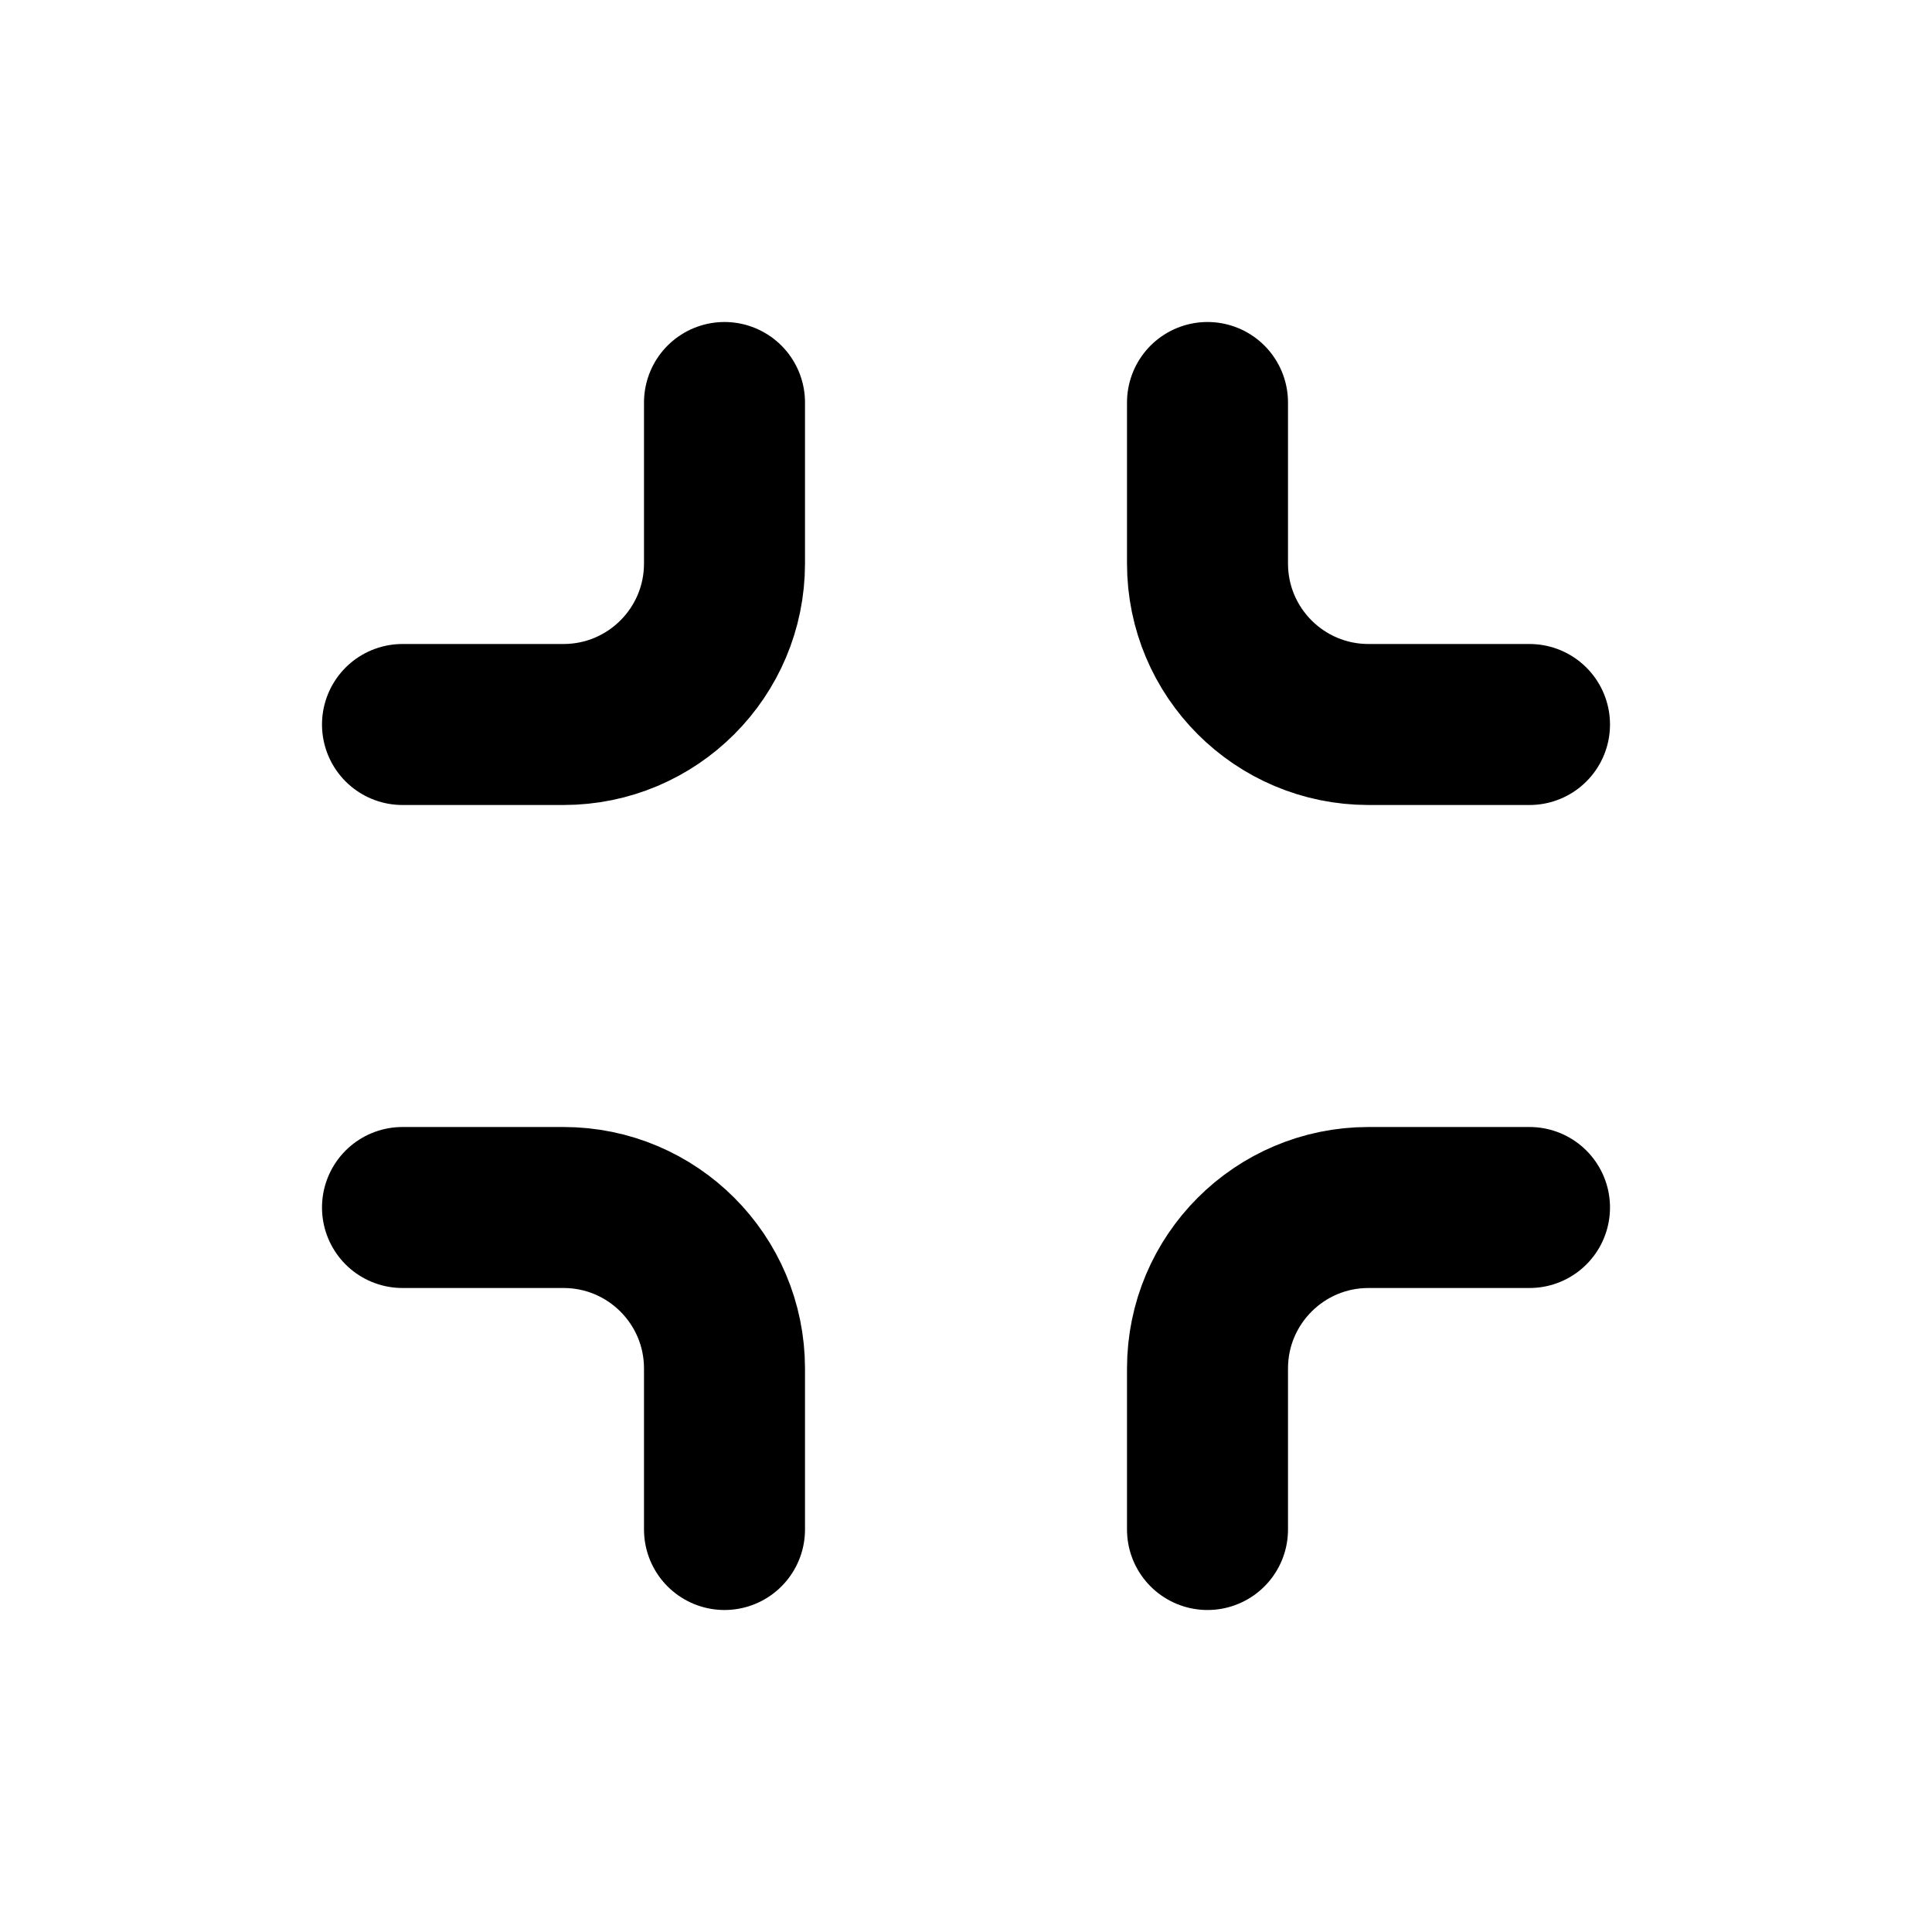
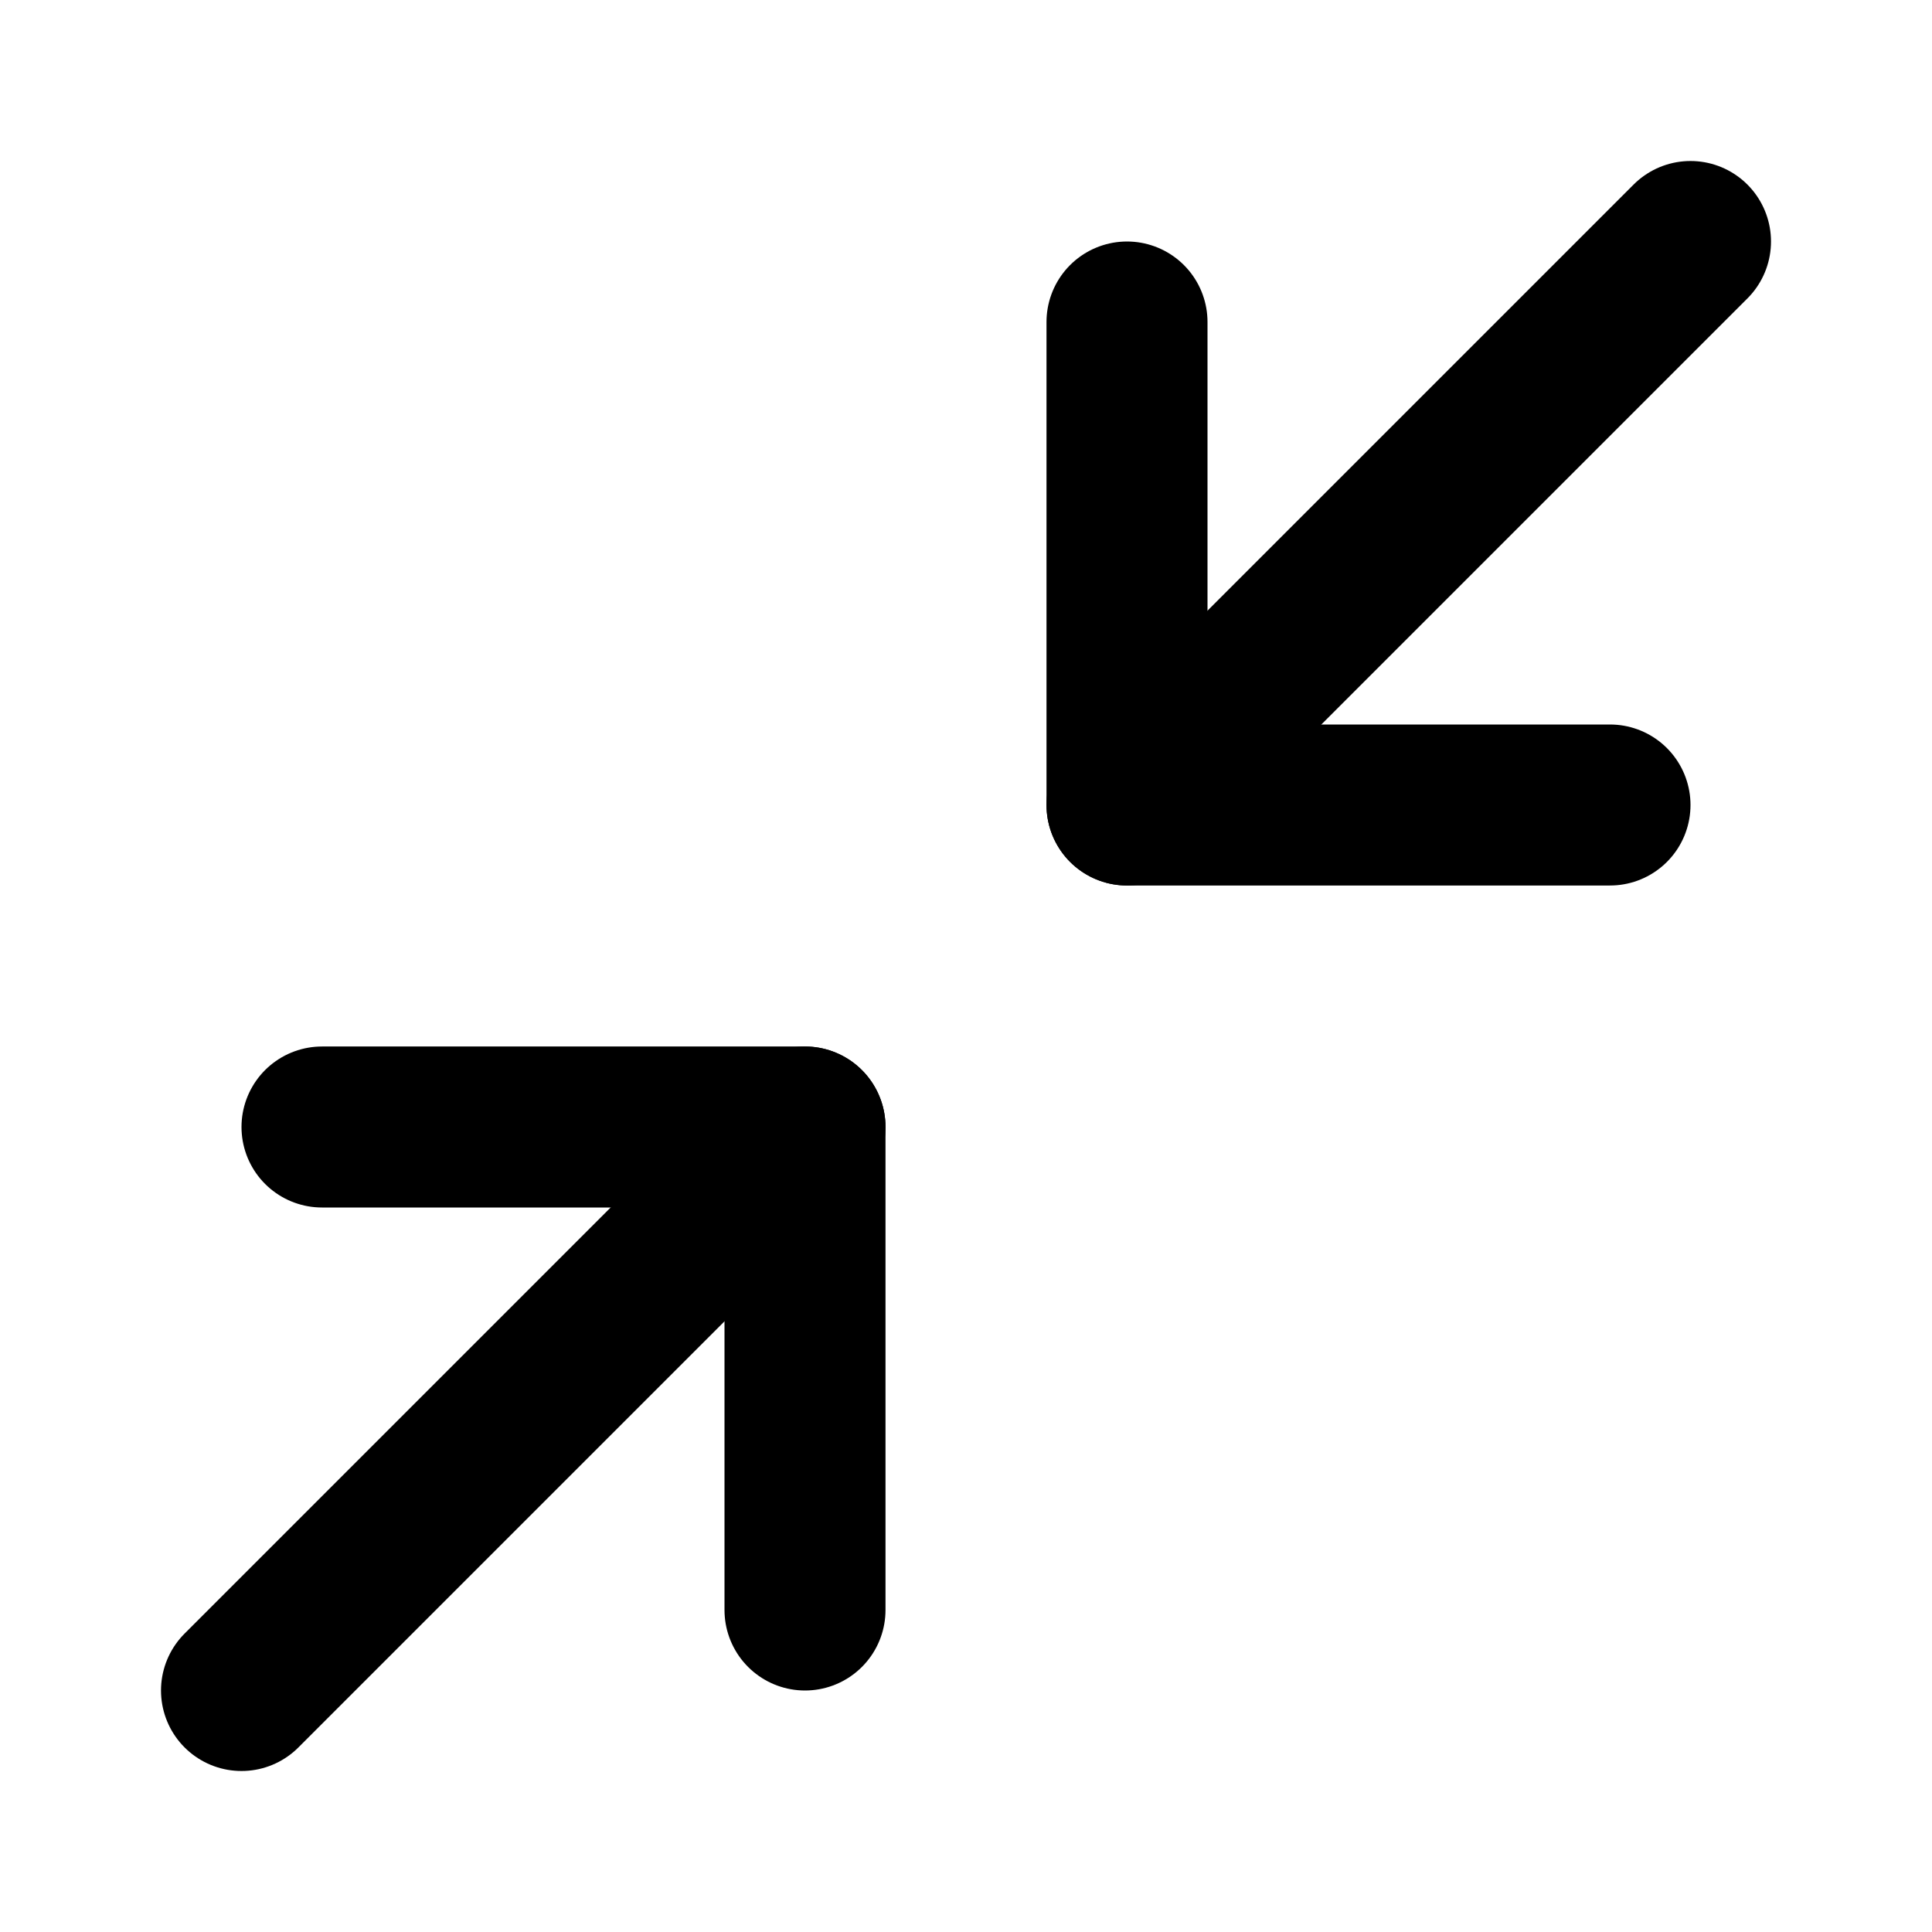
- <svg xmlns="http://www.w3.org/2000/svg" width="24" height="24" viewBox="0 0 24 24" fill="none" stroke="currentColor" stroke-width="2" stroke-linecap="round" stroke-linejoin="round">
-   <path d="M15 19v-2a2 2 0 0 1 2 -2h2" />
-   <path d="M15 5v2a2 2 0 0 0 2 2h2" />
-   <path d="M5 15h2a2 2 0 0 1 2 2v2" />
-   <path d="M5 9h2a2 2 0 0 0 2 -2v-2" />
+ <svg xmlns="http://www.w3.org/2000/svg" width="24" height="24" viewBox="0 0 24 24" fill="none" stroke="currentColor" stroke-width="2" stroke-linecap="round" stroke-linejoin="round" class="lucide lucide-minimize-2">
+   <polyline points="4 14 10 14 10 20" />
+   <polyline points="20 10 14 10 14 4" />
+   <line x1="14" x2="21" y1="10" y2="3" />
+   <line x1="3" x2="10" y1="21" y2="14" />
</svg>
